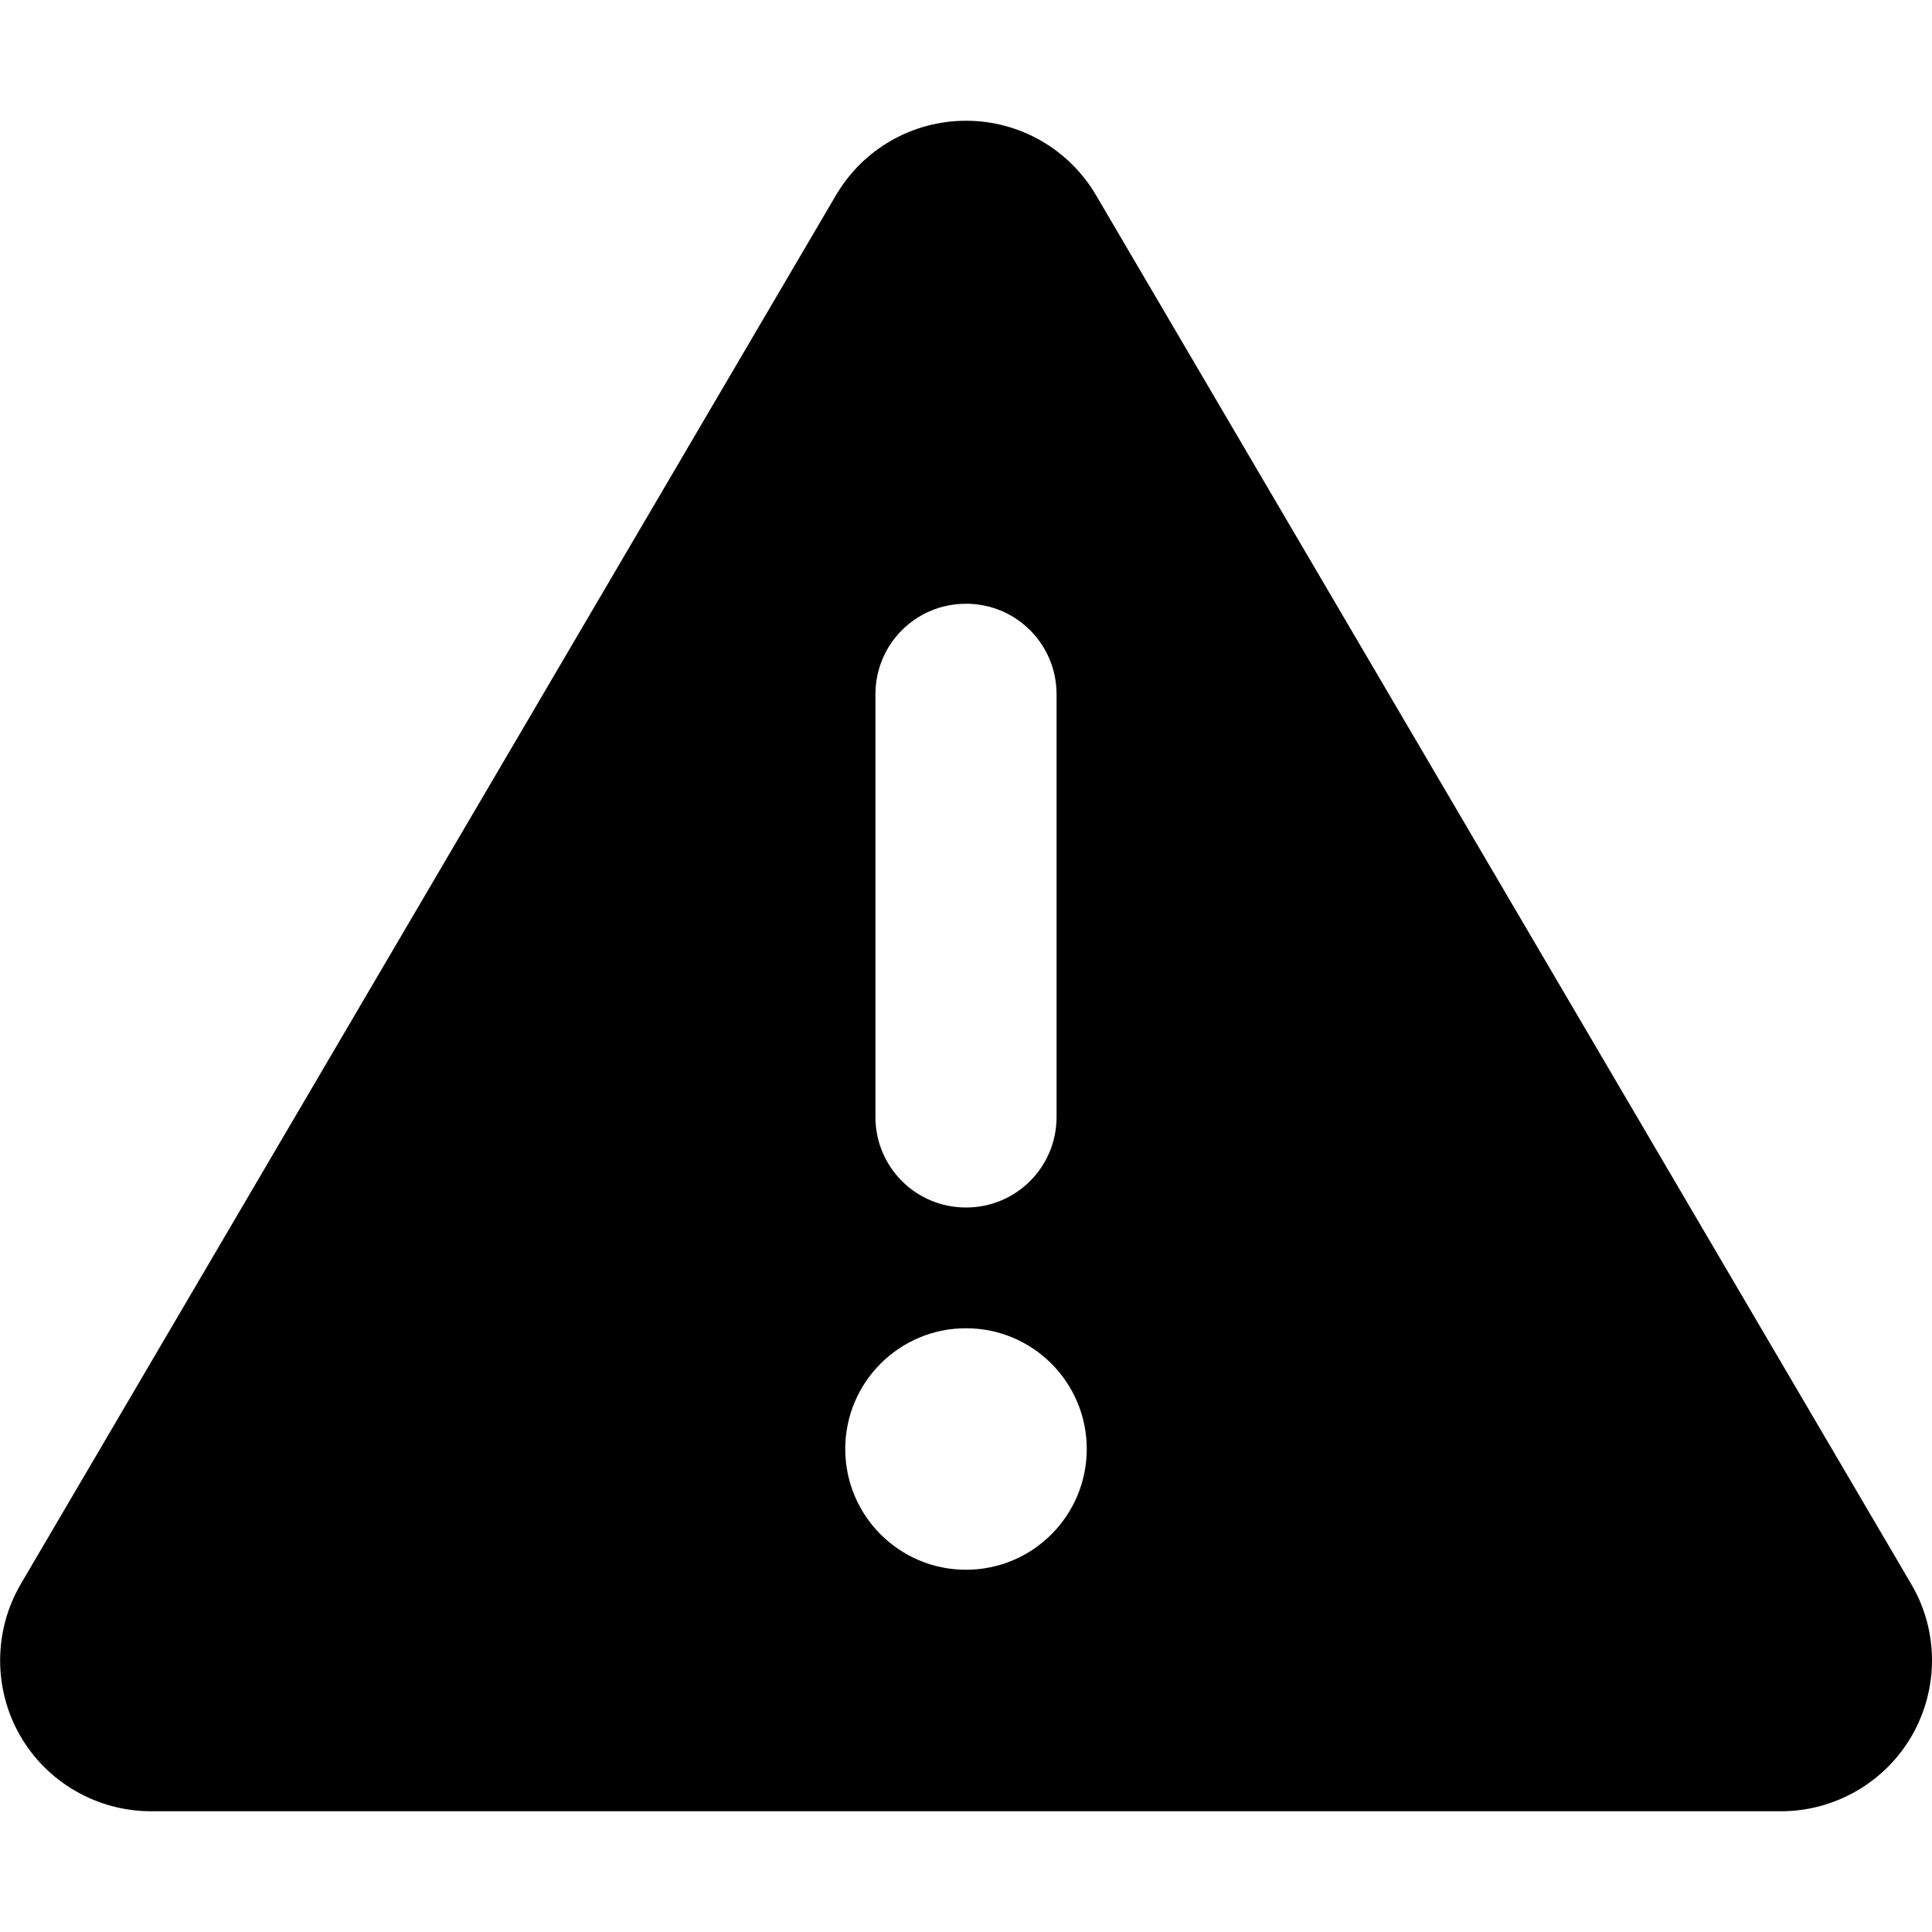
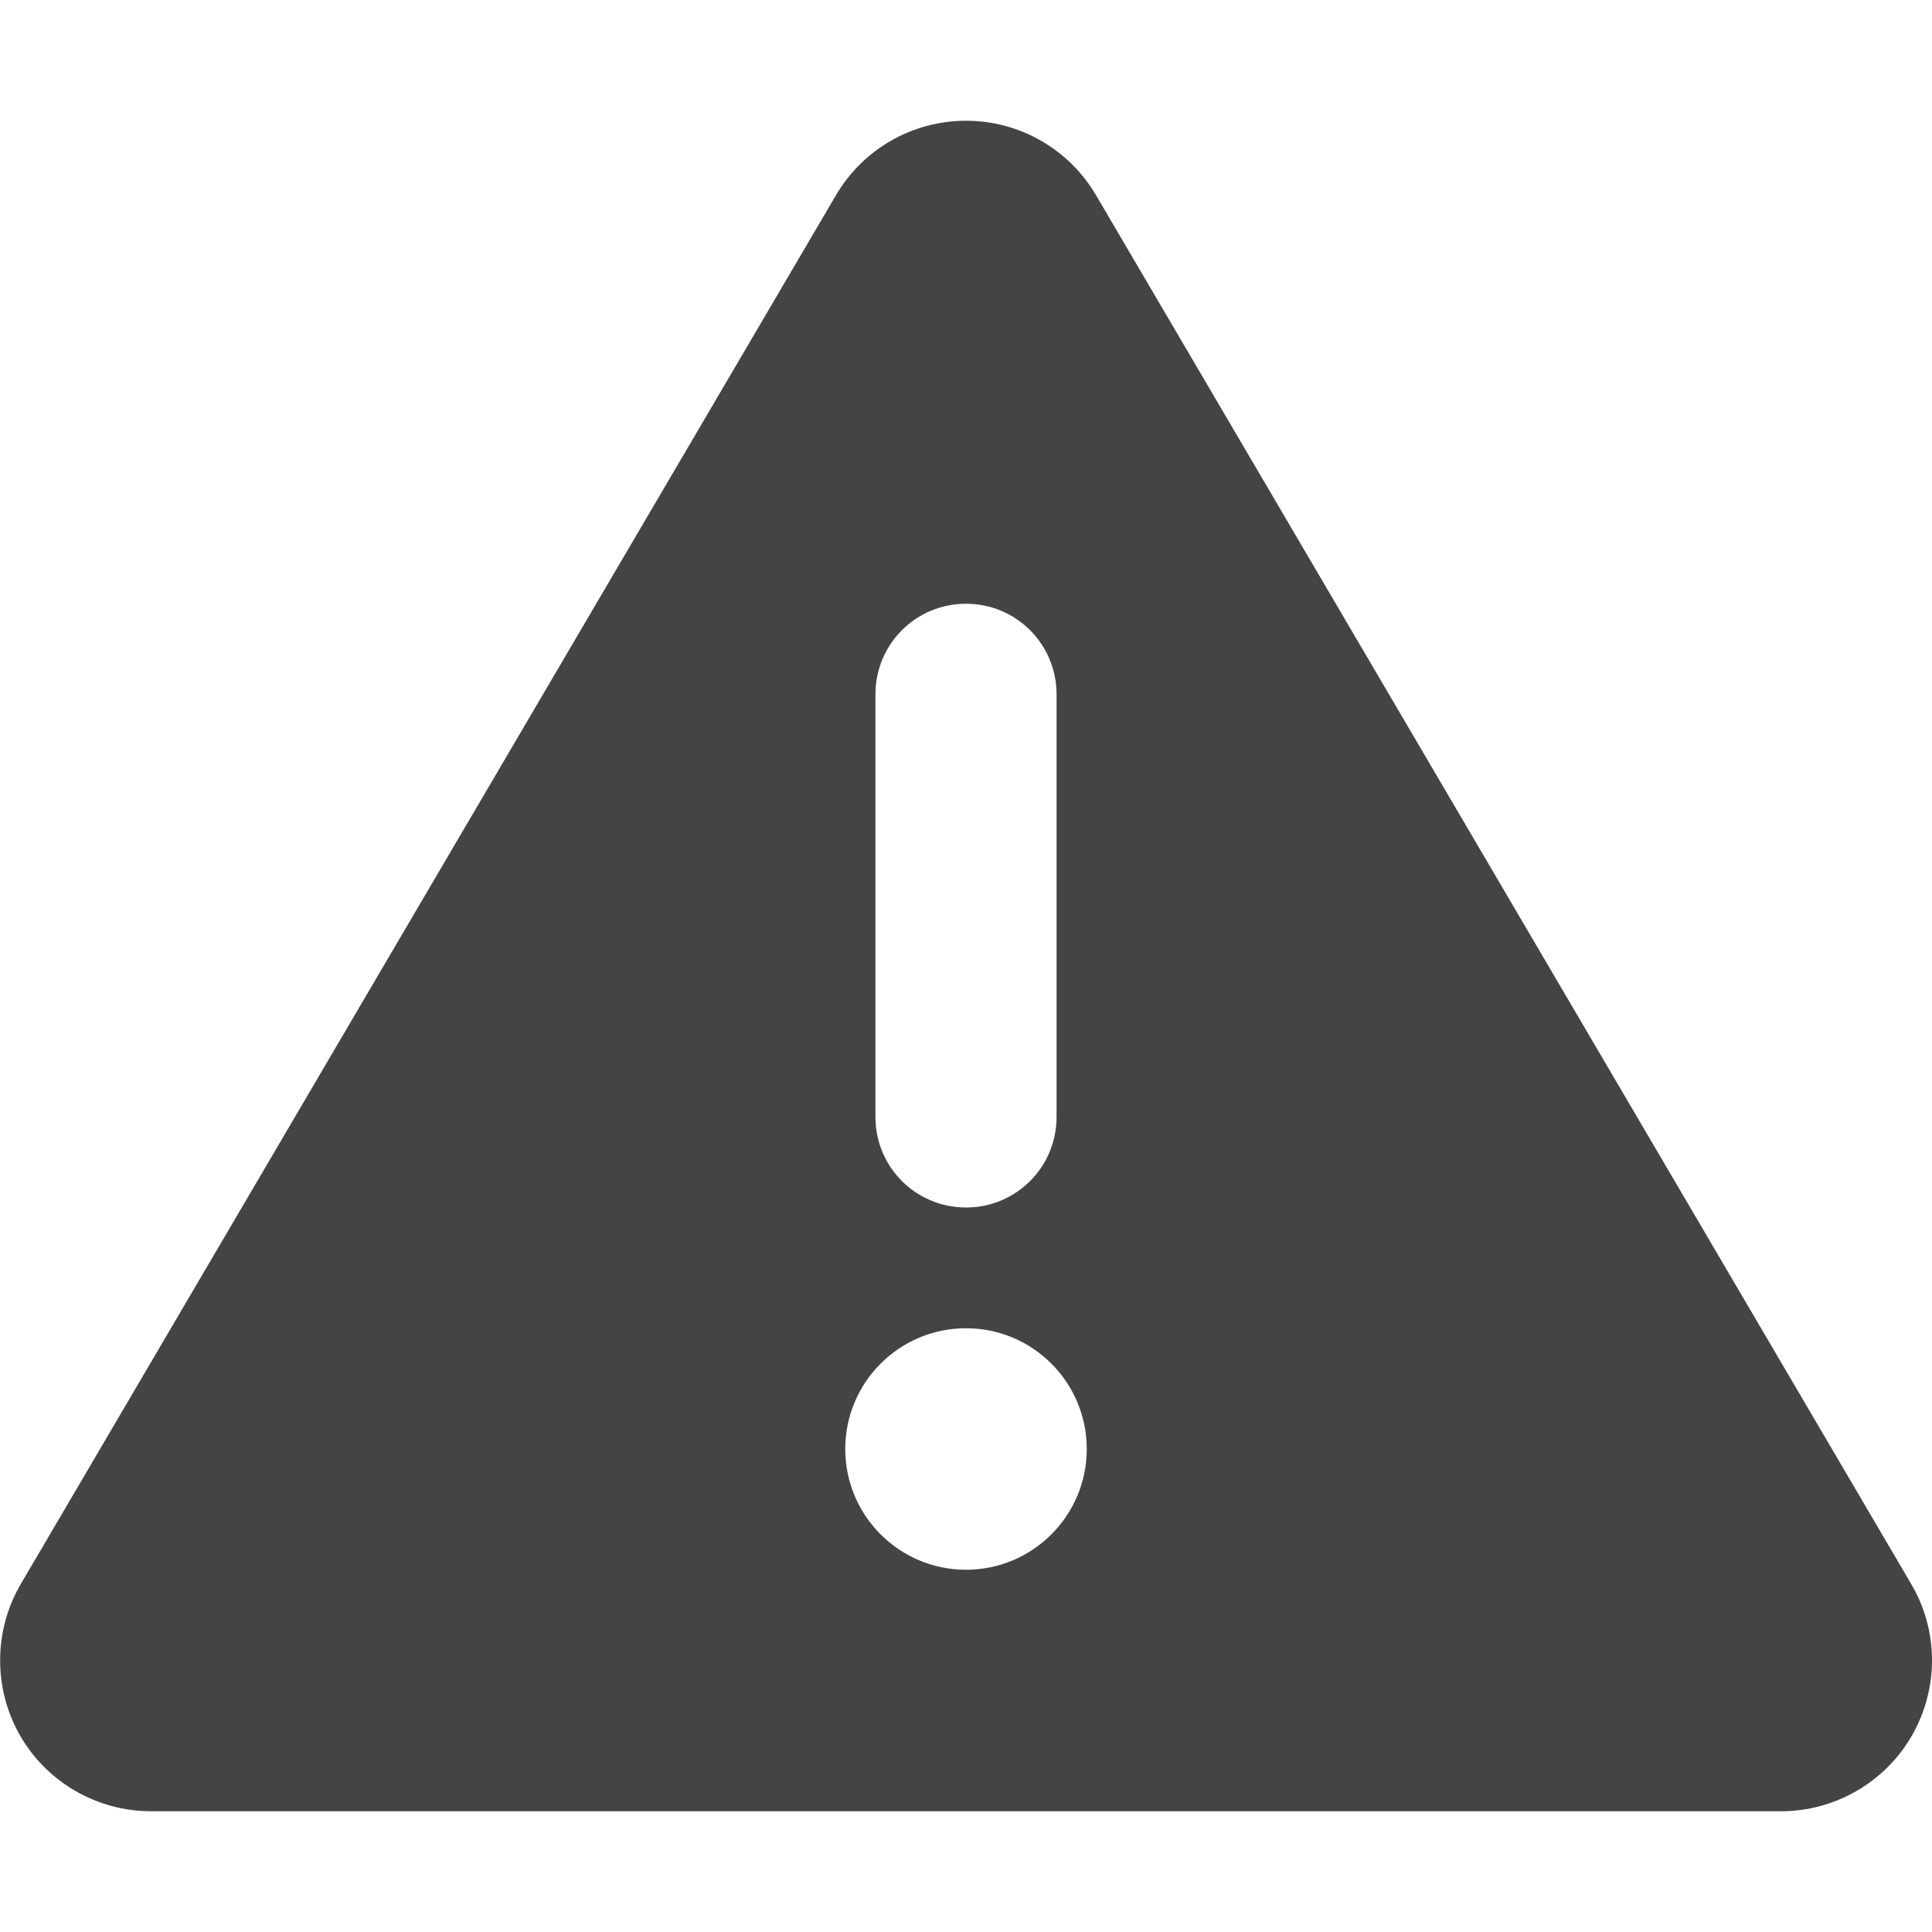
- <svg xmlns="http://www.w3.org/2000/svg" height="96" width="96" viewBox="0 0 512 512">
-   <path d="M256 32c14.2 0 27.3 7.5 34.5 19.8l216 368c7.3 12.4 7.3 27.7 .2 40.1S486.3 480 472 480H40c-14.3 0-27.6-7.7-34.7-20.1s-7-27.8 .2-40.1l216-368C228.7 39.5 241.8 32 256 32zm0 128c-13.3 0-24 10.7-24 24V296c0 13.3 10.7 24 24 24s24-10.7 24-24V184c0-13.3-10.7-24-24-24zm32 224a32 32 0 1 0 -64 0 32 32 0 1 0 64 0z" />
+ <svg xmlns="http://www.w3.org/2000/svg" height="64" width="64" viewBox="0 0 512 512" style="padding: 5">
+   <path fill="#444444" d="M256 32c14.2 0 27.3 7.5 34.5 19.8l216 368c7.3 12.4 7.3 27.7 .2 40.1S486.3 480 472 480H40c-14.3 0-27.6-7.7-34.7-20.1s-7-27.8 .2-40.1l216-368C228.7 39.5 241.8 32 256 32zm0 128c-13.3 0-24 10.7-24 24V296c0 13.3 10.7 24 24 24s24-10.7 24-24V184c0-13.3-10.7-24-24-24zm32 224a32 32 0 1 0 -64 0 32 32 0 1 0 64 0z" />
</svg>
